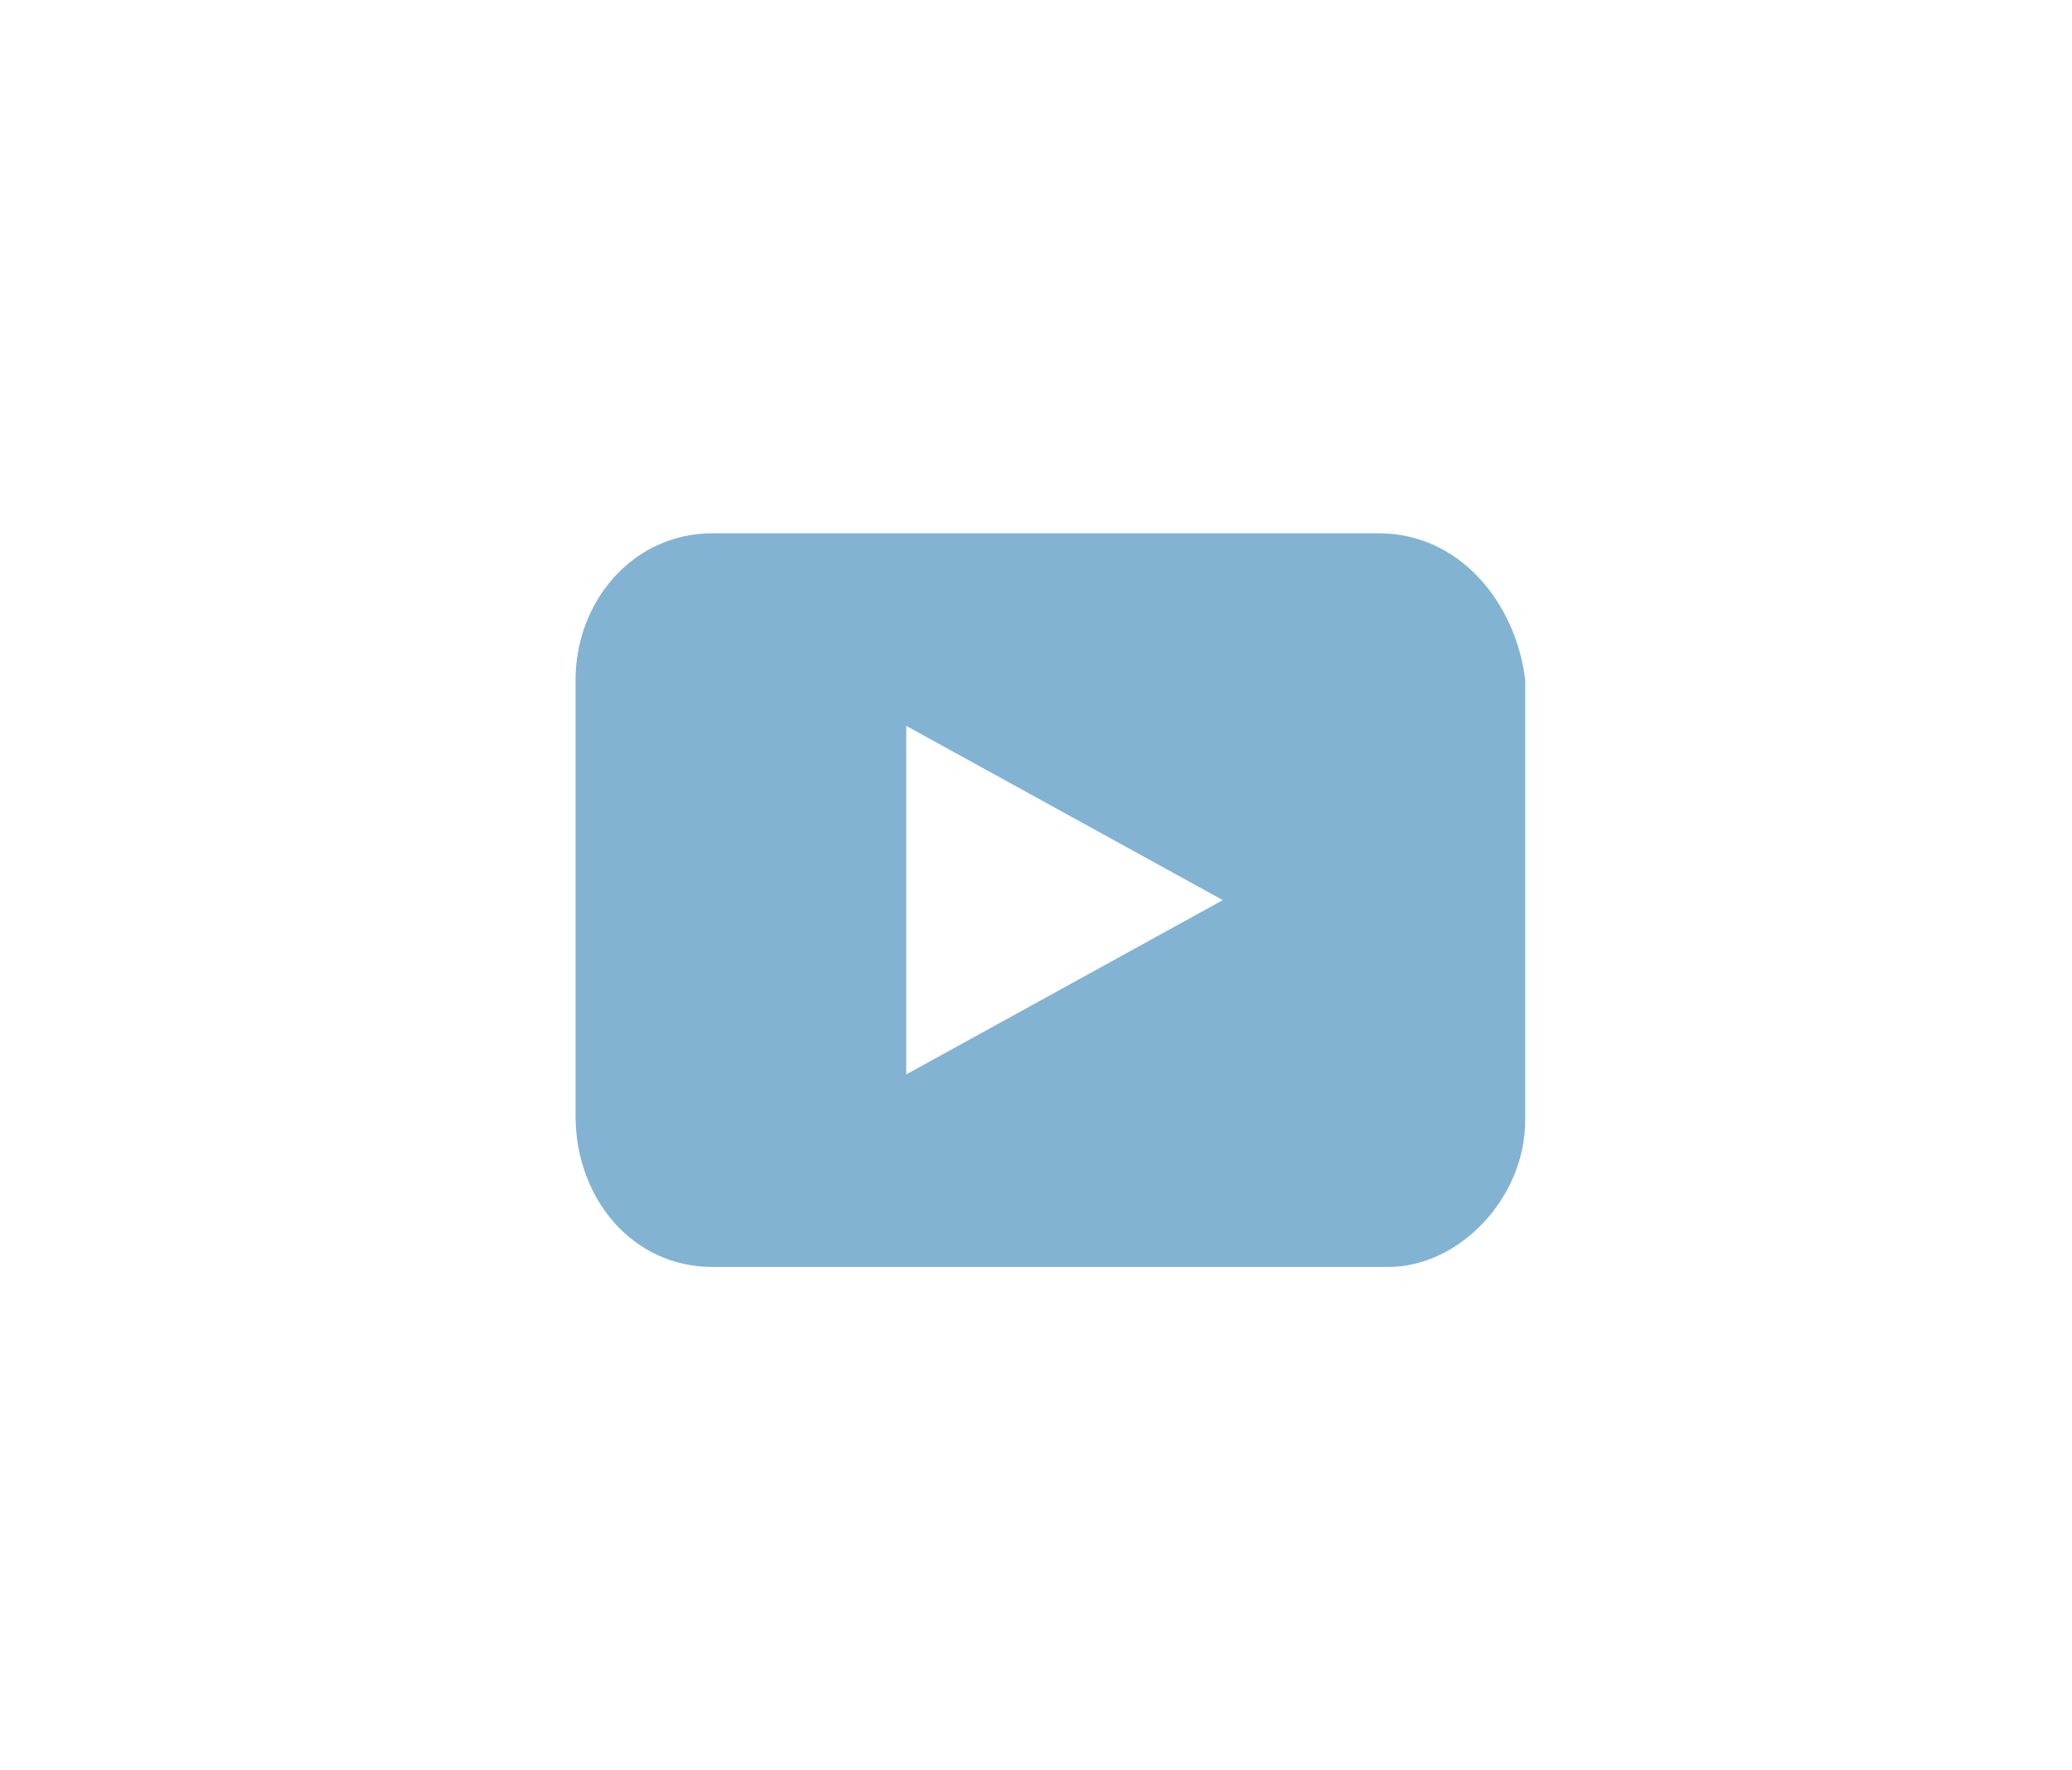
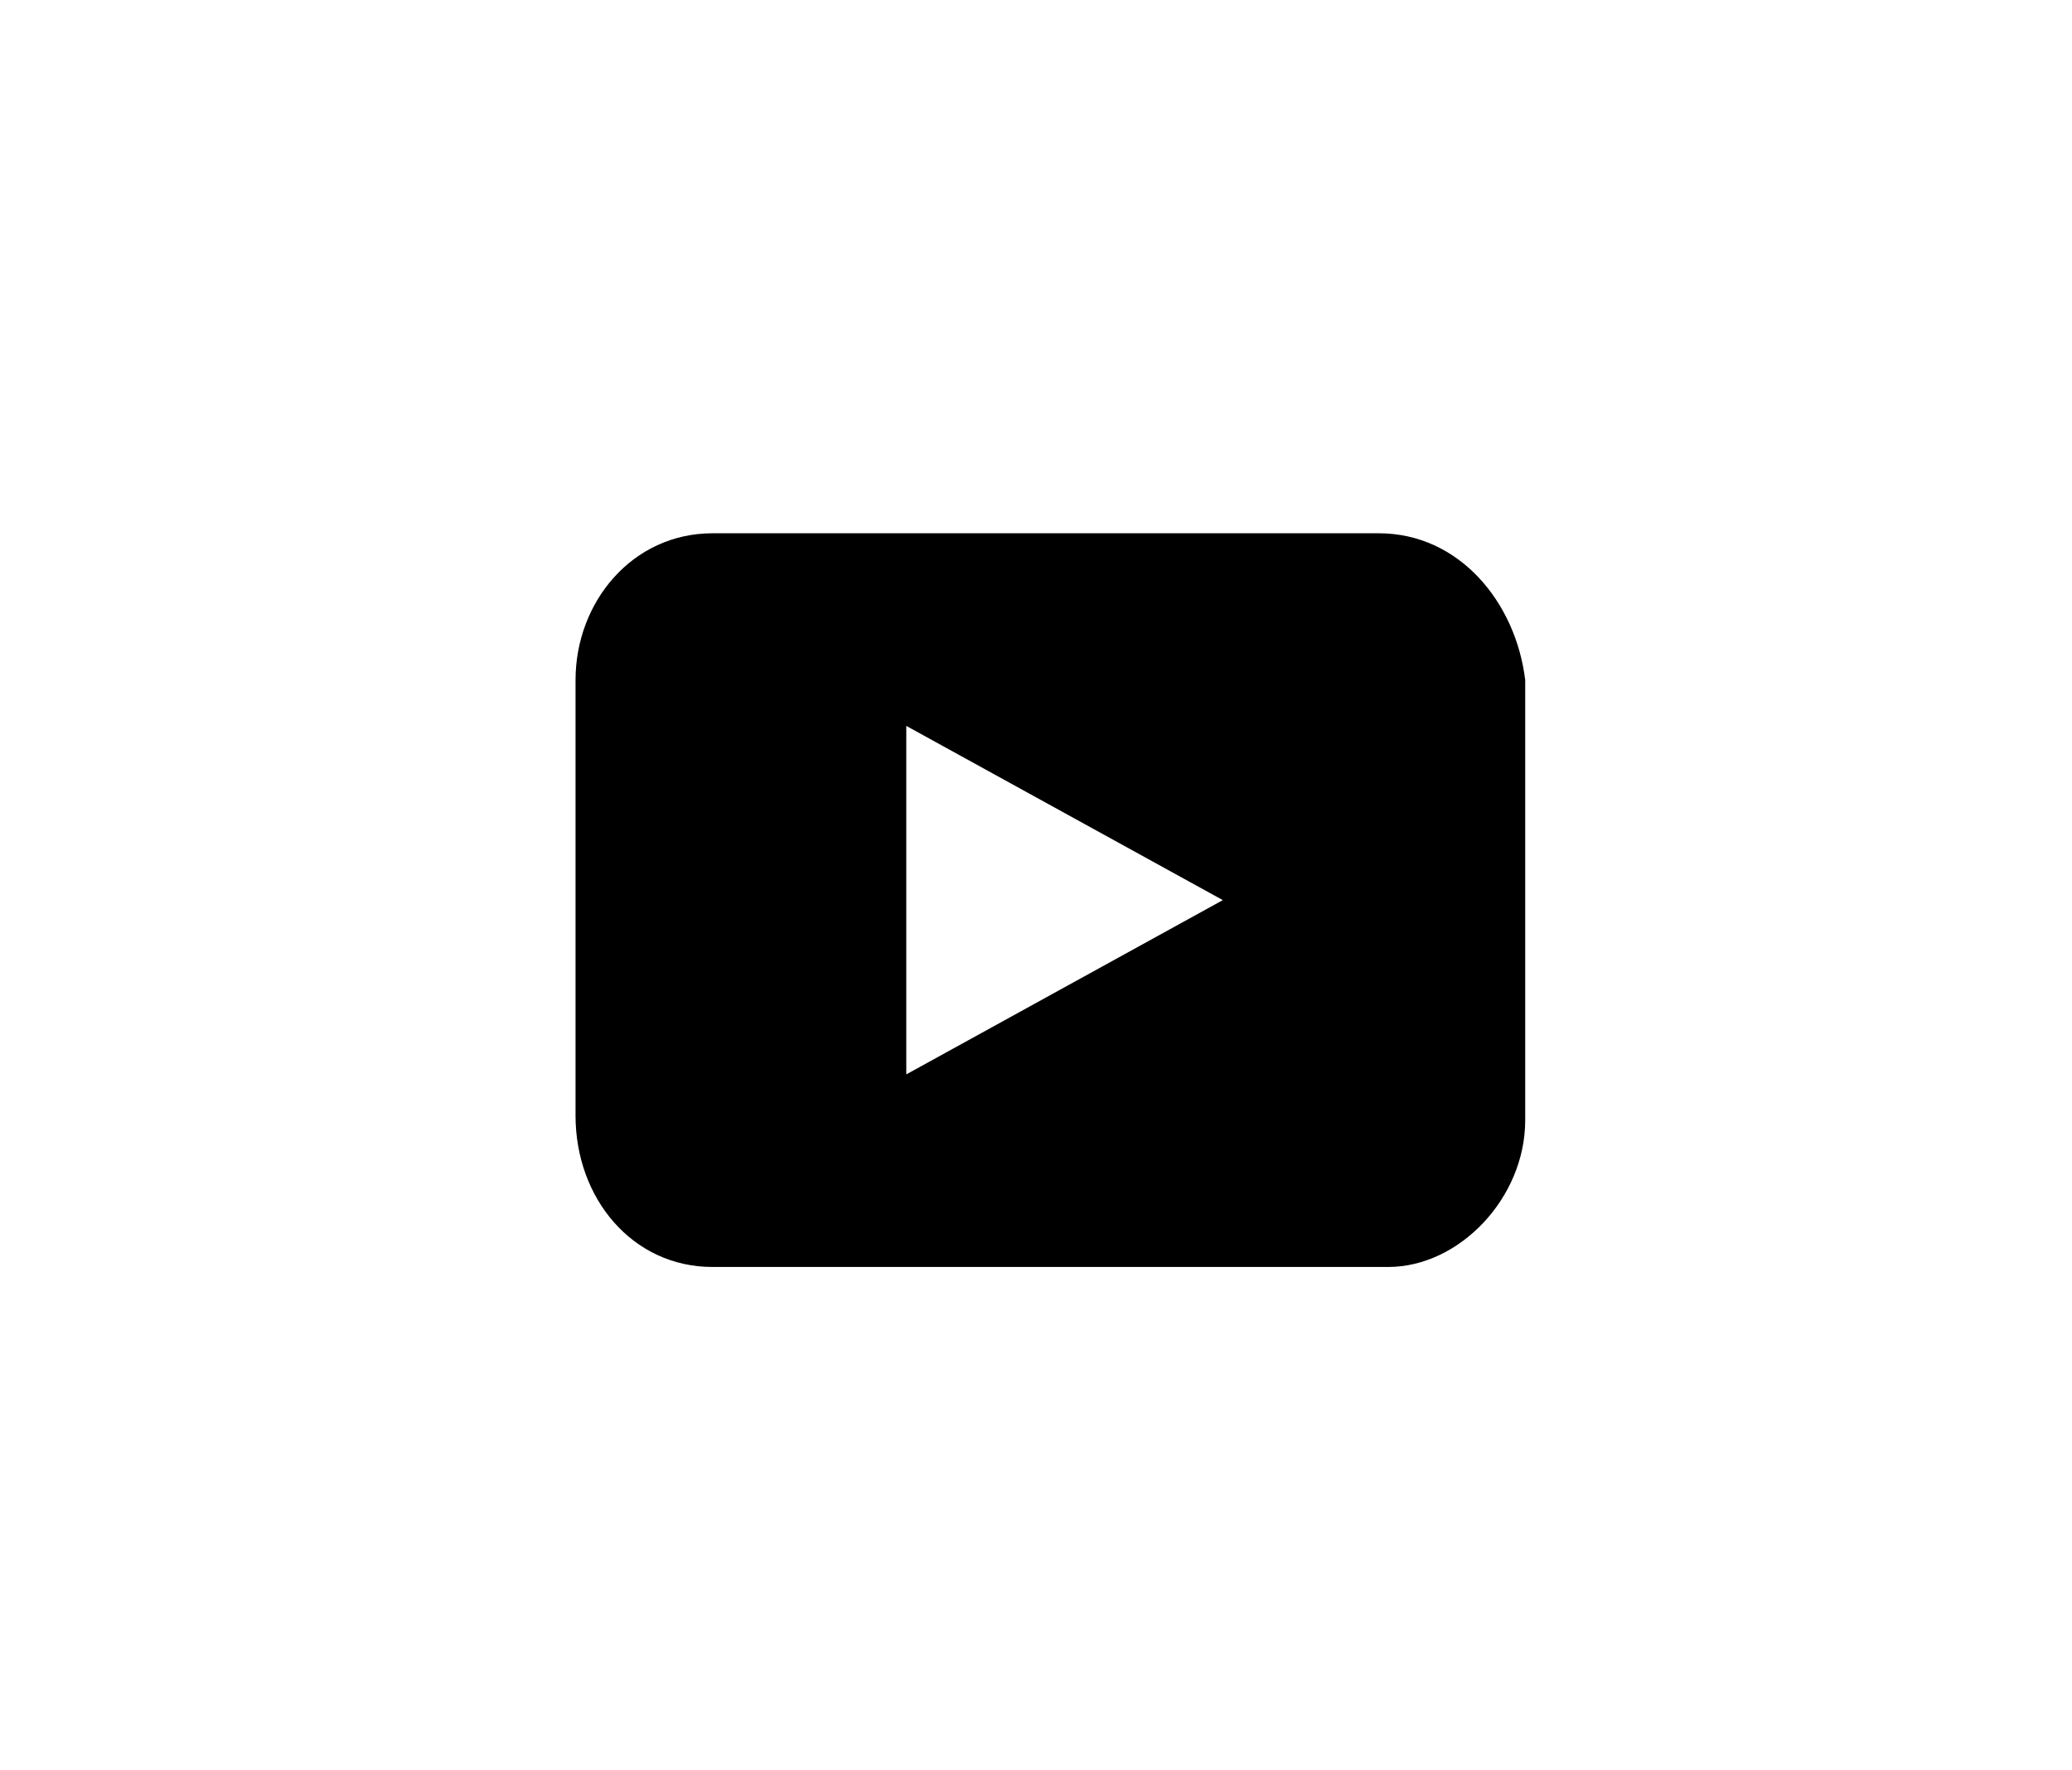
<svg xmlns="http://www.w3.org/2000/svg" width="48" height="41" viewBox="0 0 48 41" fill="none">
-   <path d="M31.94 12.356H16.507C14.647 12.356 13.333 13.95 13.333 15.756V25.85C13.333 27.763 14.647 29.356 16.507 29.356H32.159C33.801 29.356 35.333 27.763 35.333 25.956V15.756C35.114 13.95 33.801 12.356 31.94 12.356ZM20.995 24.894V16.819L28.328 20.856L20.995 24.894Z" fill="#83B3D3" />
+   <path d="M31.94 12.356H16.507C14.647 12.356 13.333 13.95 13.333 15.756V25.85C13.333 27.763 14.647 29.356 16.507 29.356H32.159C33.801 29.356 35.333 27.763 35.333 25.956V15.756C35.114 13.95 33.801 12.356 31.94 12.356ZM20.995 24.894V16.819L28.328 20.856L20.995 24.894Z" fill="currentColor" />
</svg>
